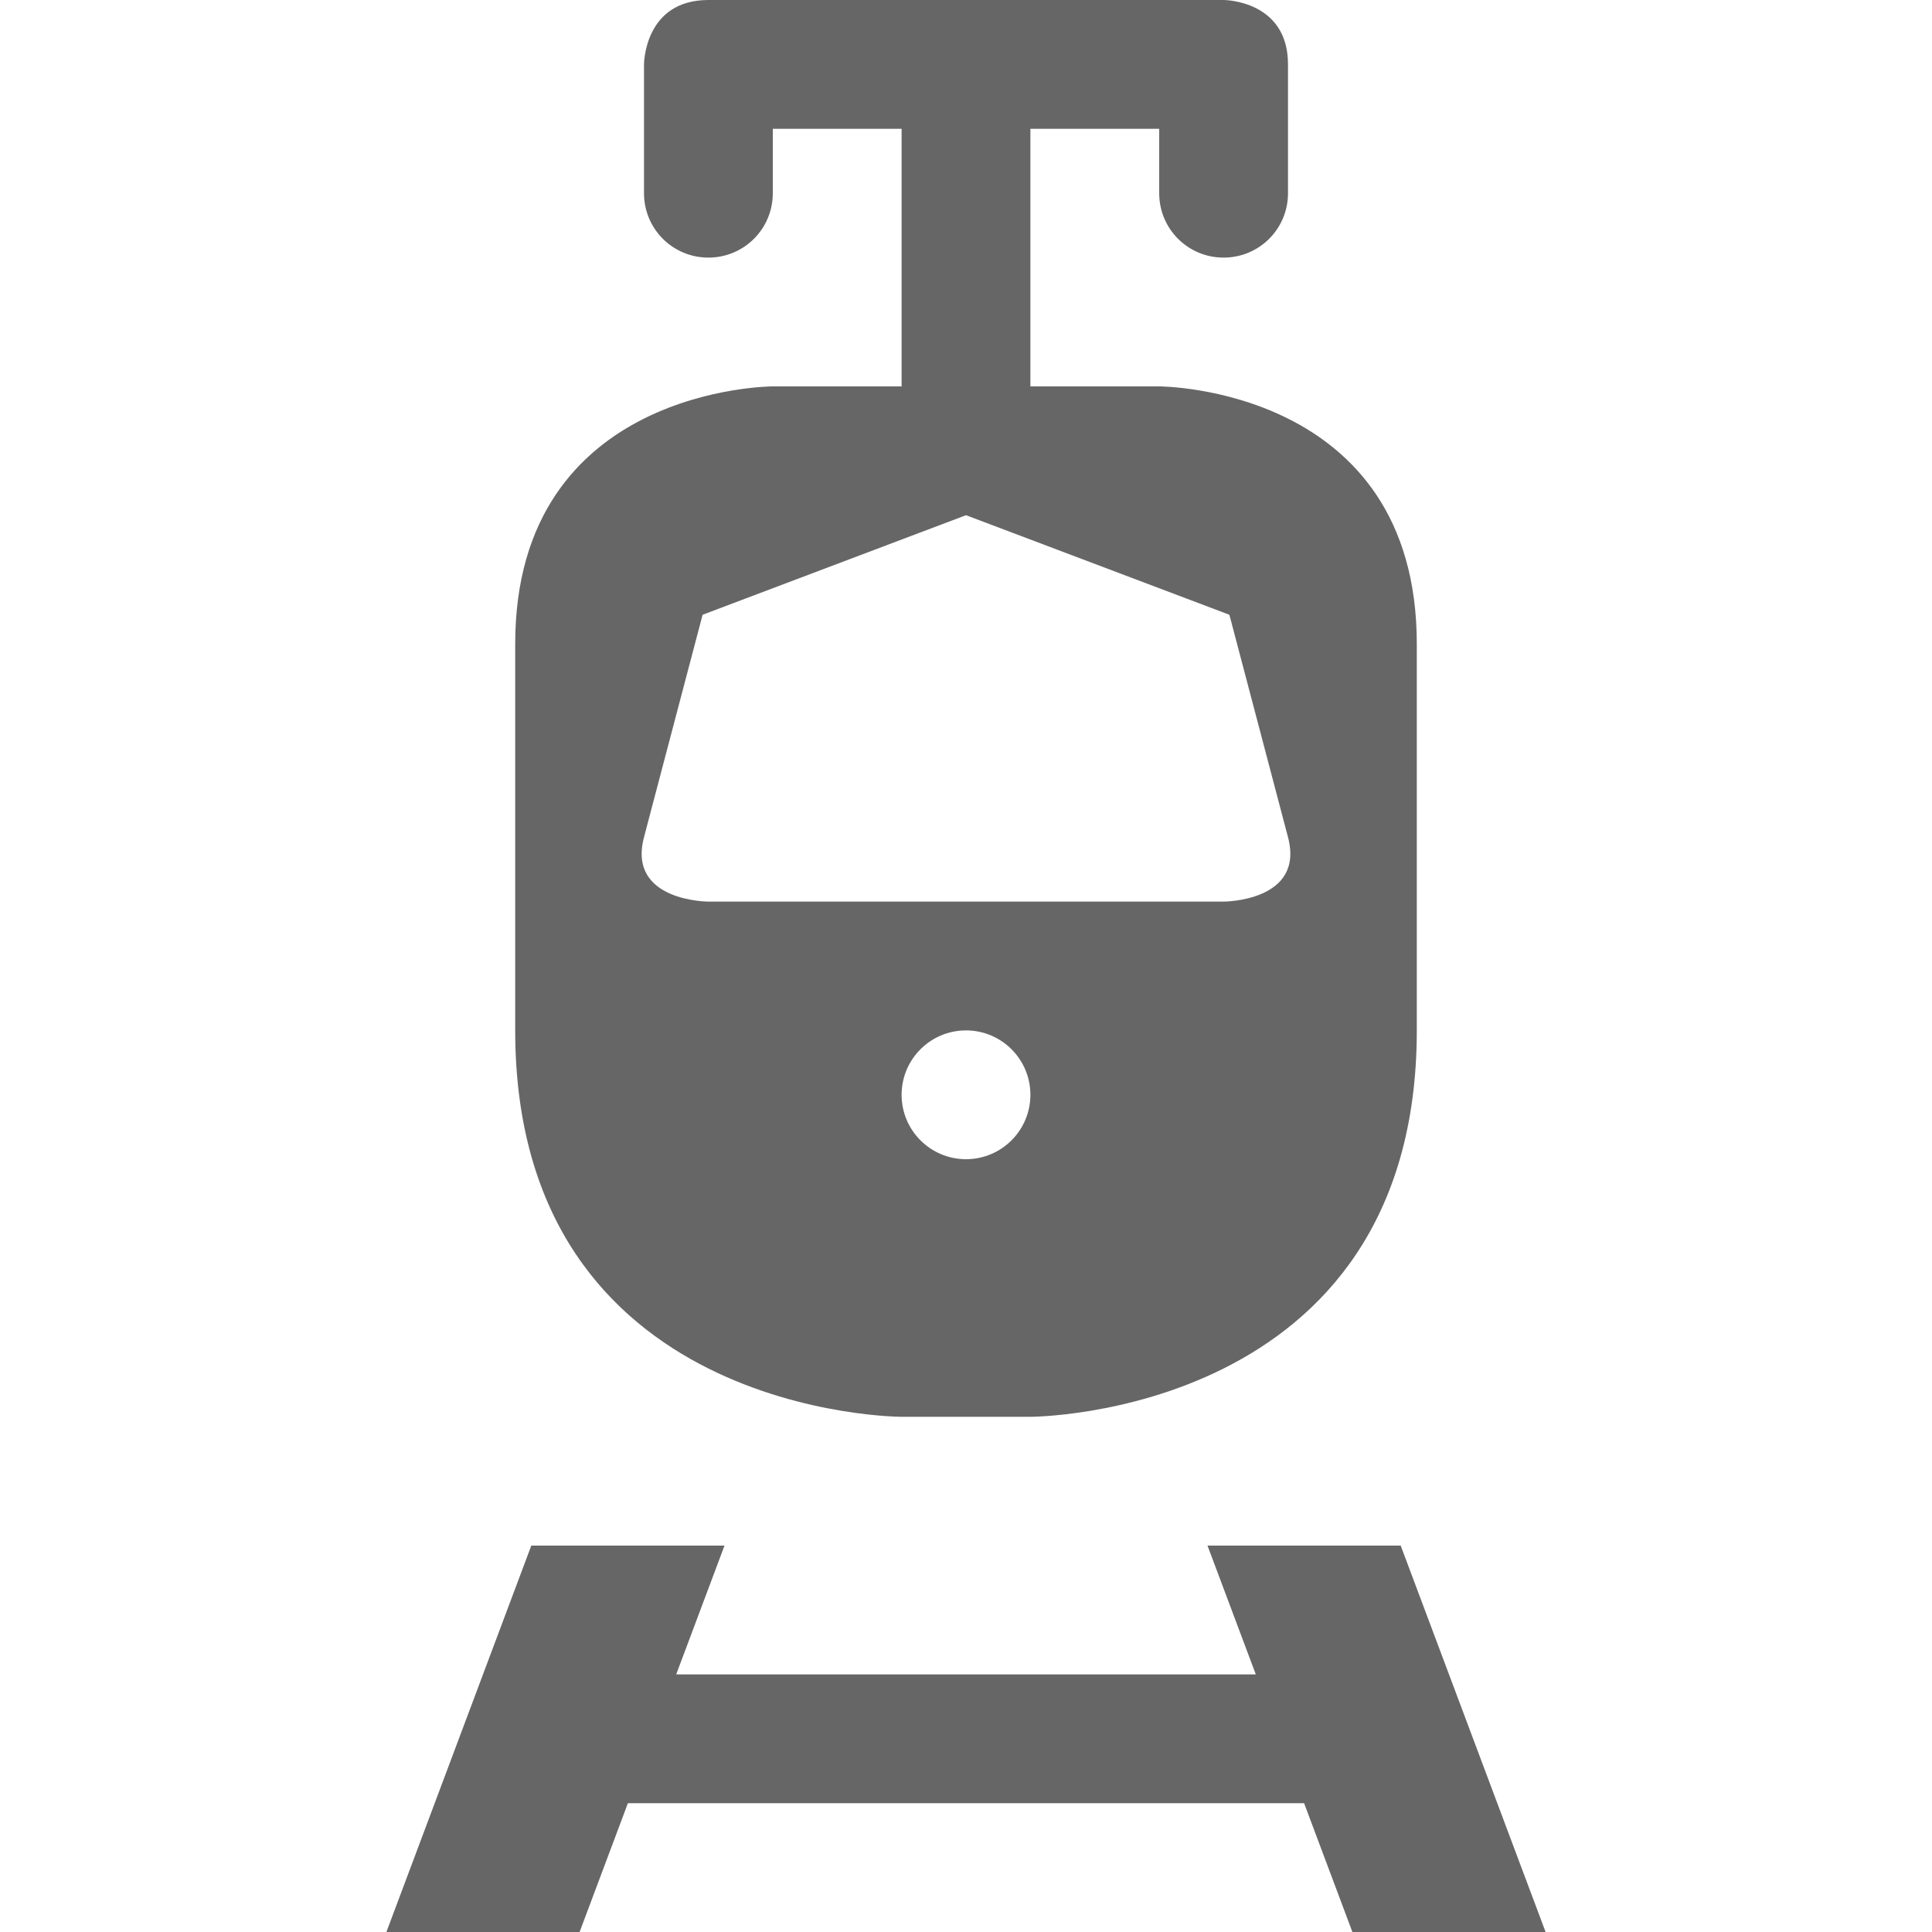
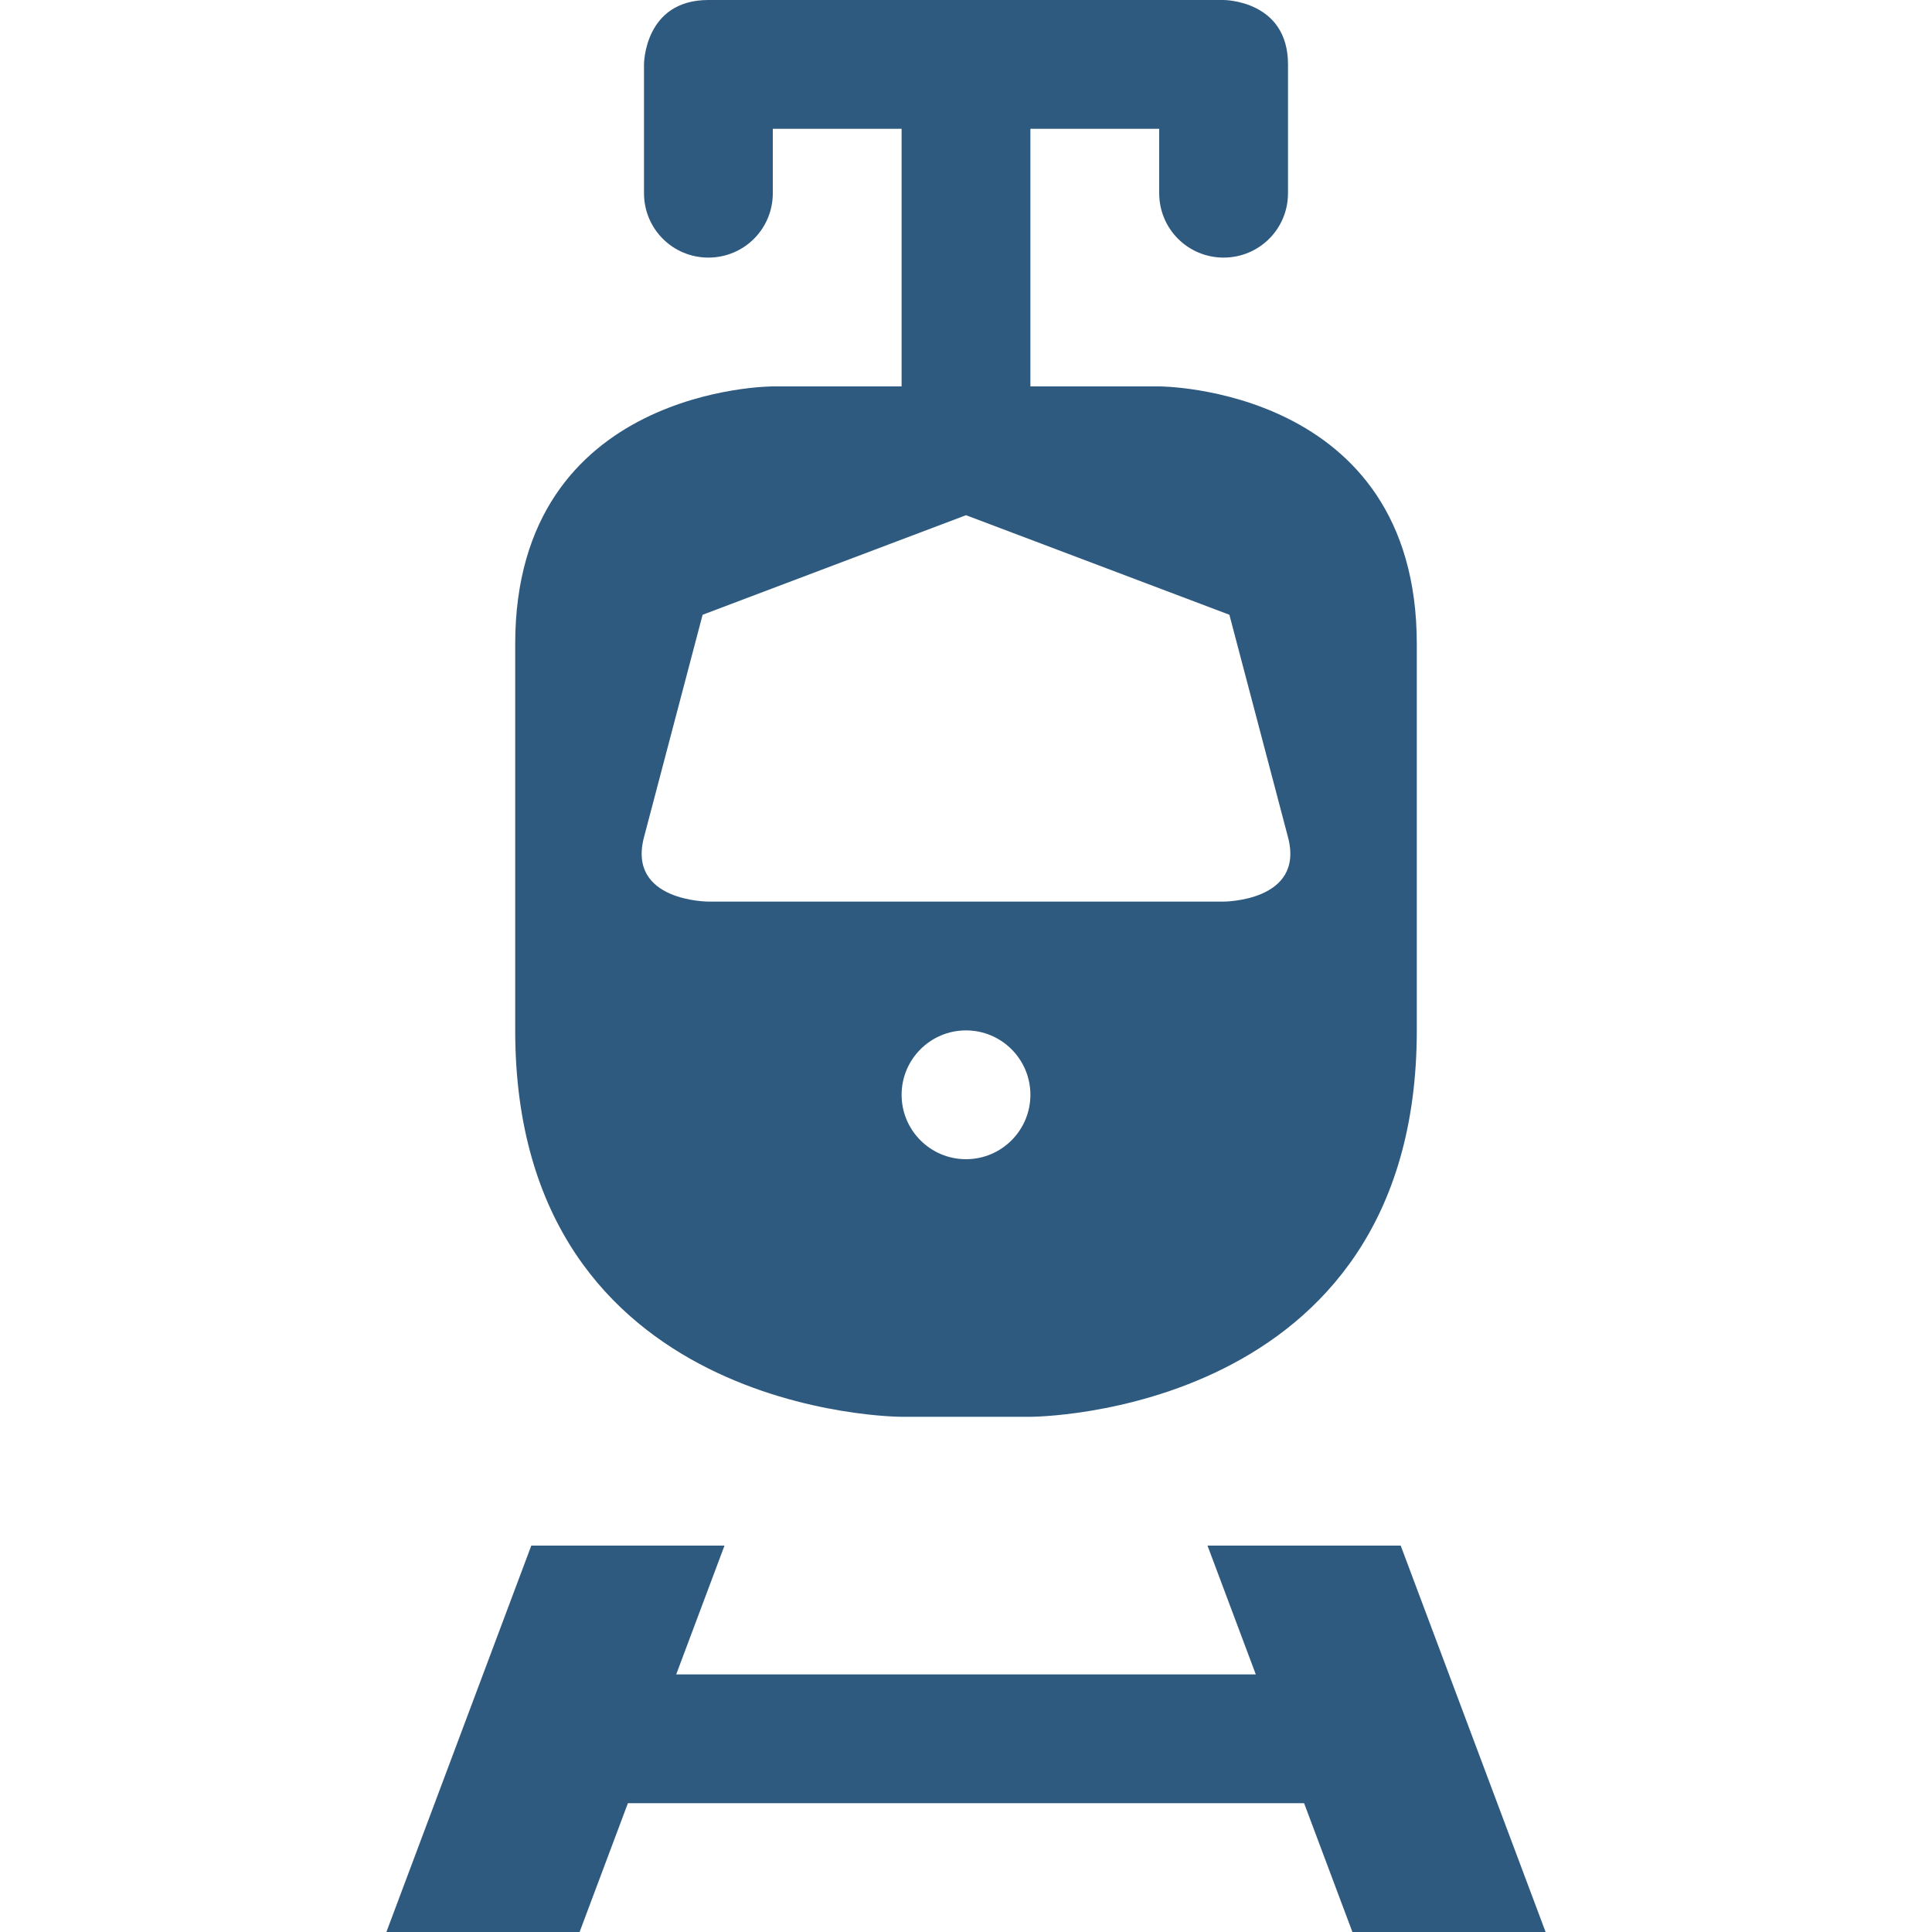
- <svg xmlns="http://www.w3.org/2000/svg" fill="#666666" version="1.1" width="15" height="15" viewBox="0 0 15 15">
+ <svg xmlns="http://www.w3.org/2000/svg" fill="#2e5a80" version="1.1" width="15" height="15" viewBox="0 0 15 15">
  <path d="M5.5,0C5,0,5,0.5,5,0.5v1C5,1.777,5.223,2,5.5,2S6,1.777,6,1.5V1h1v2H6c0,0-2,0-2,2v3c0,3,3,3,3,3h1  c0,0,3,0,3-3V5c0-2-2-2-2-2H8V1h1v0.5C9,1.777,9.223,2,9.5,2S10,1.777,10,1.5v-1C10,0,9.5,0,9.5,0H5.5z M7.5,4l2.045,0.773L10,6.5  C10.132,7,9.5,7,9.5,7h-4c0,0-0.632,0-0.5-0.5l0.455-1.727L7.5,4z M7.5,8C7.776,8,8,8.224,8,8.5S7.776,9,7.5,9  S7,8.776,7,8.5S7.224,8,7.5,8z M4.125,12L3,15h1.5l0.375-1h5.25l0.375,1H12l-1.125-3h-1.5l0.375,1h-4.5l0.375-1H4.125z" />
</svg>
